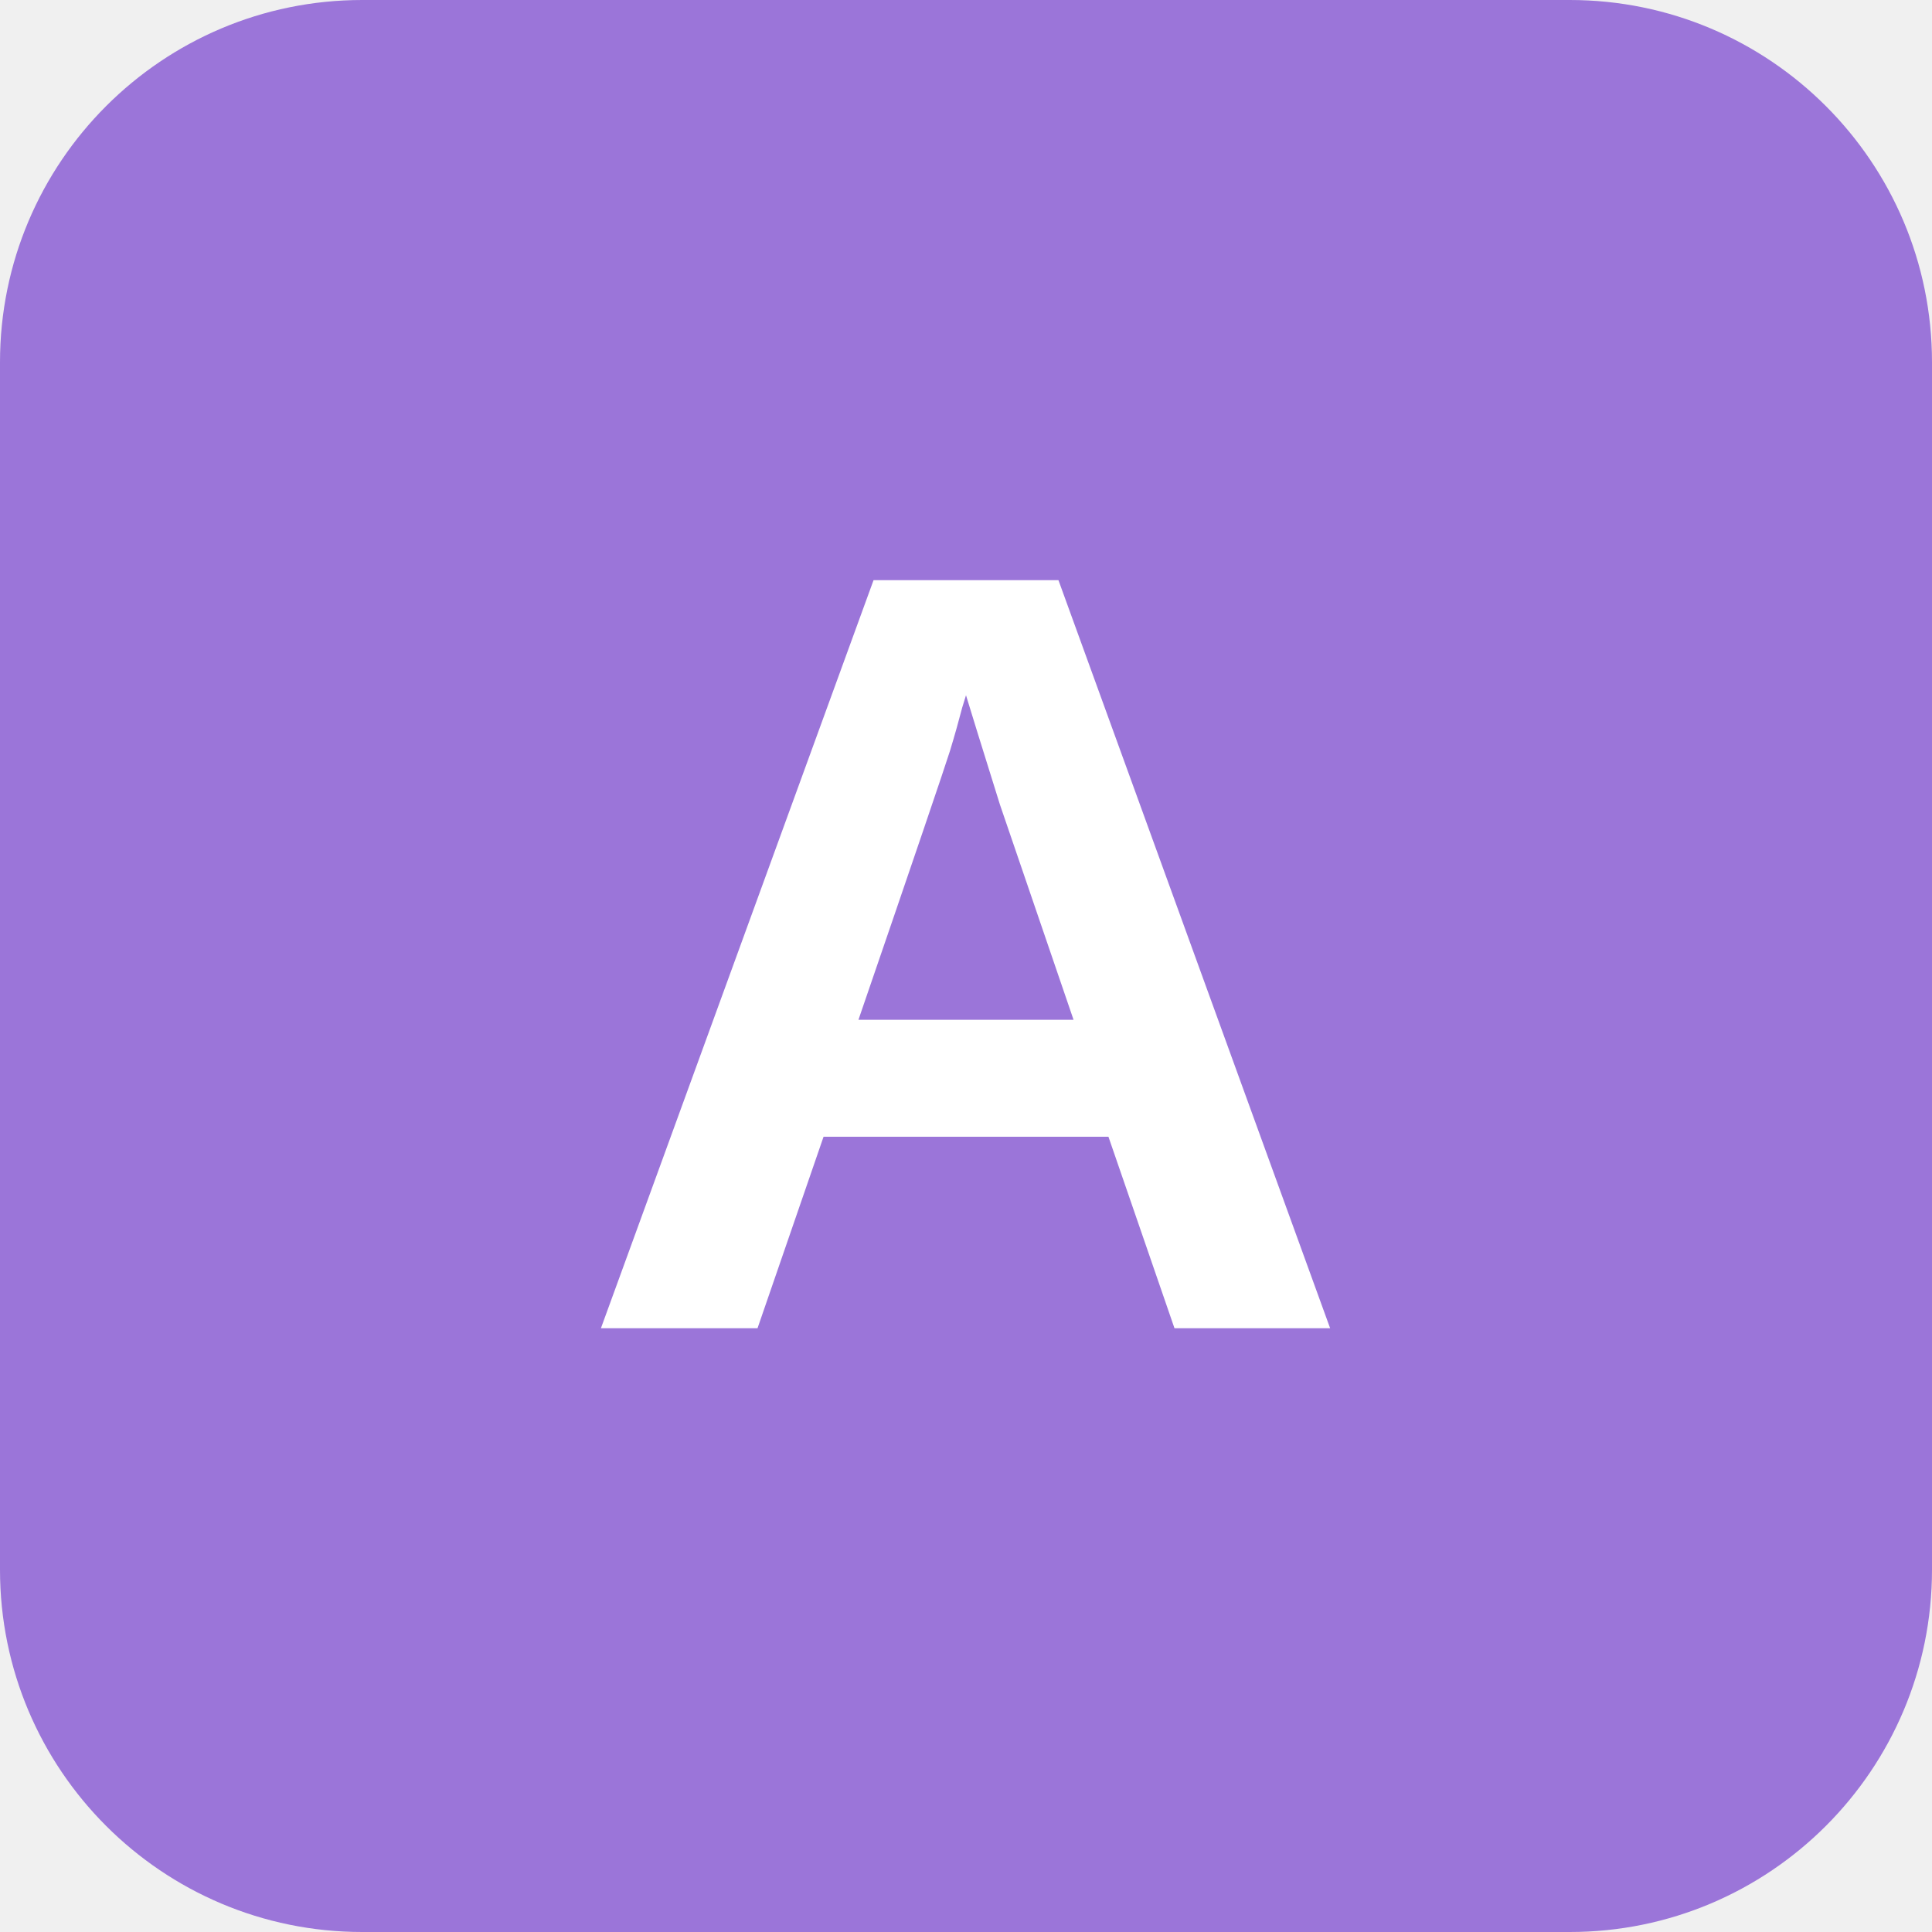
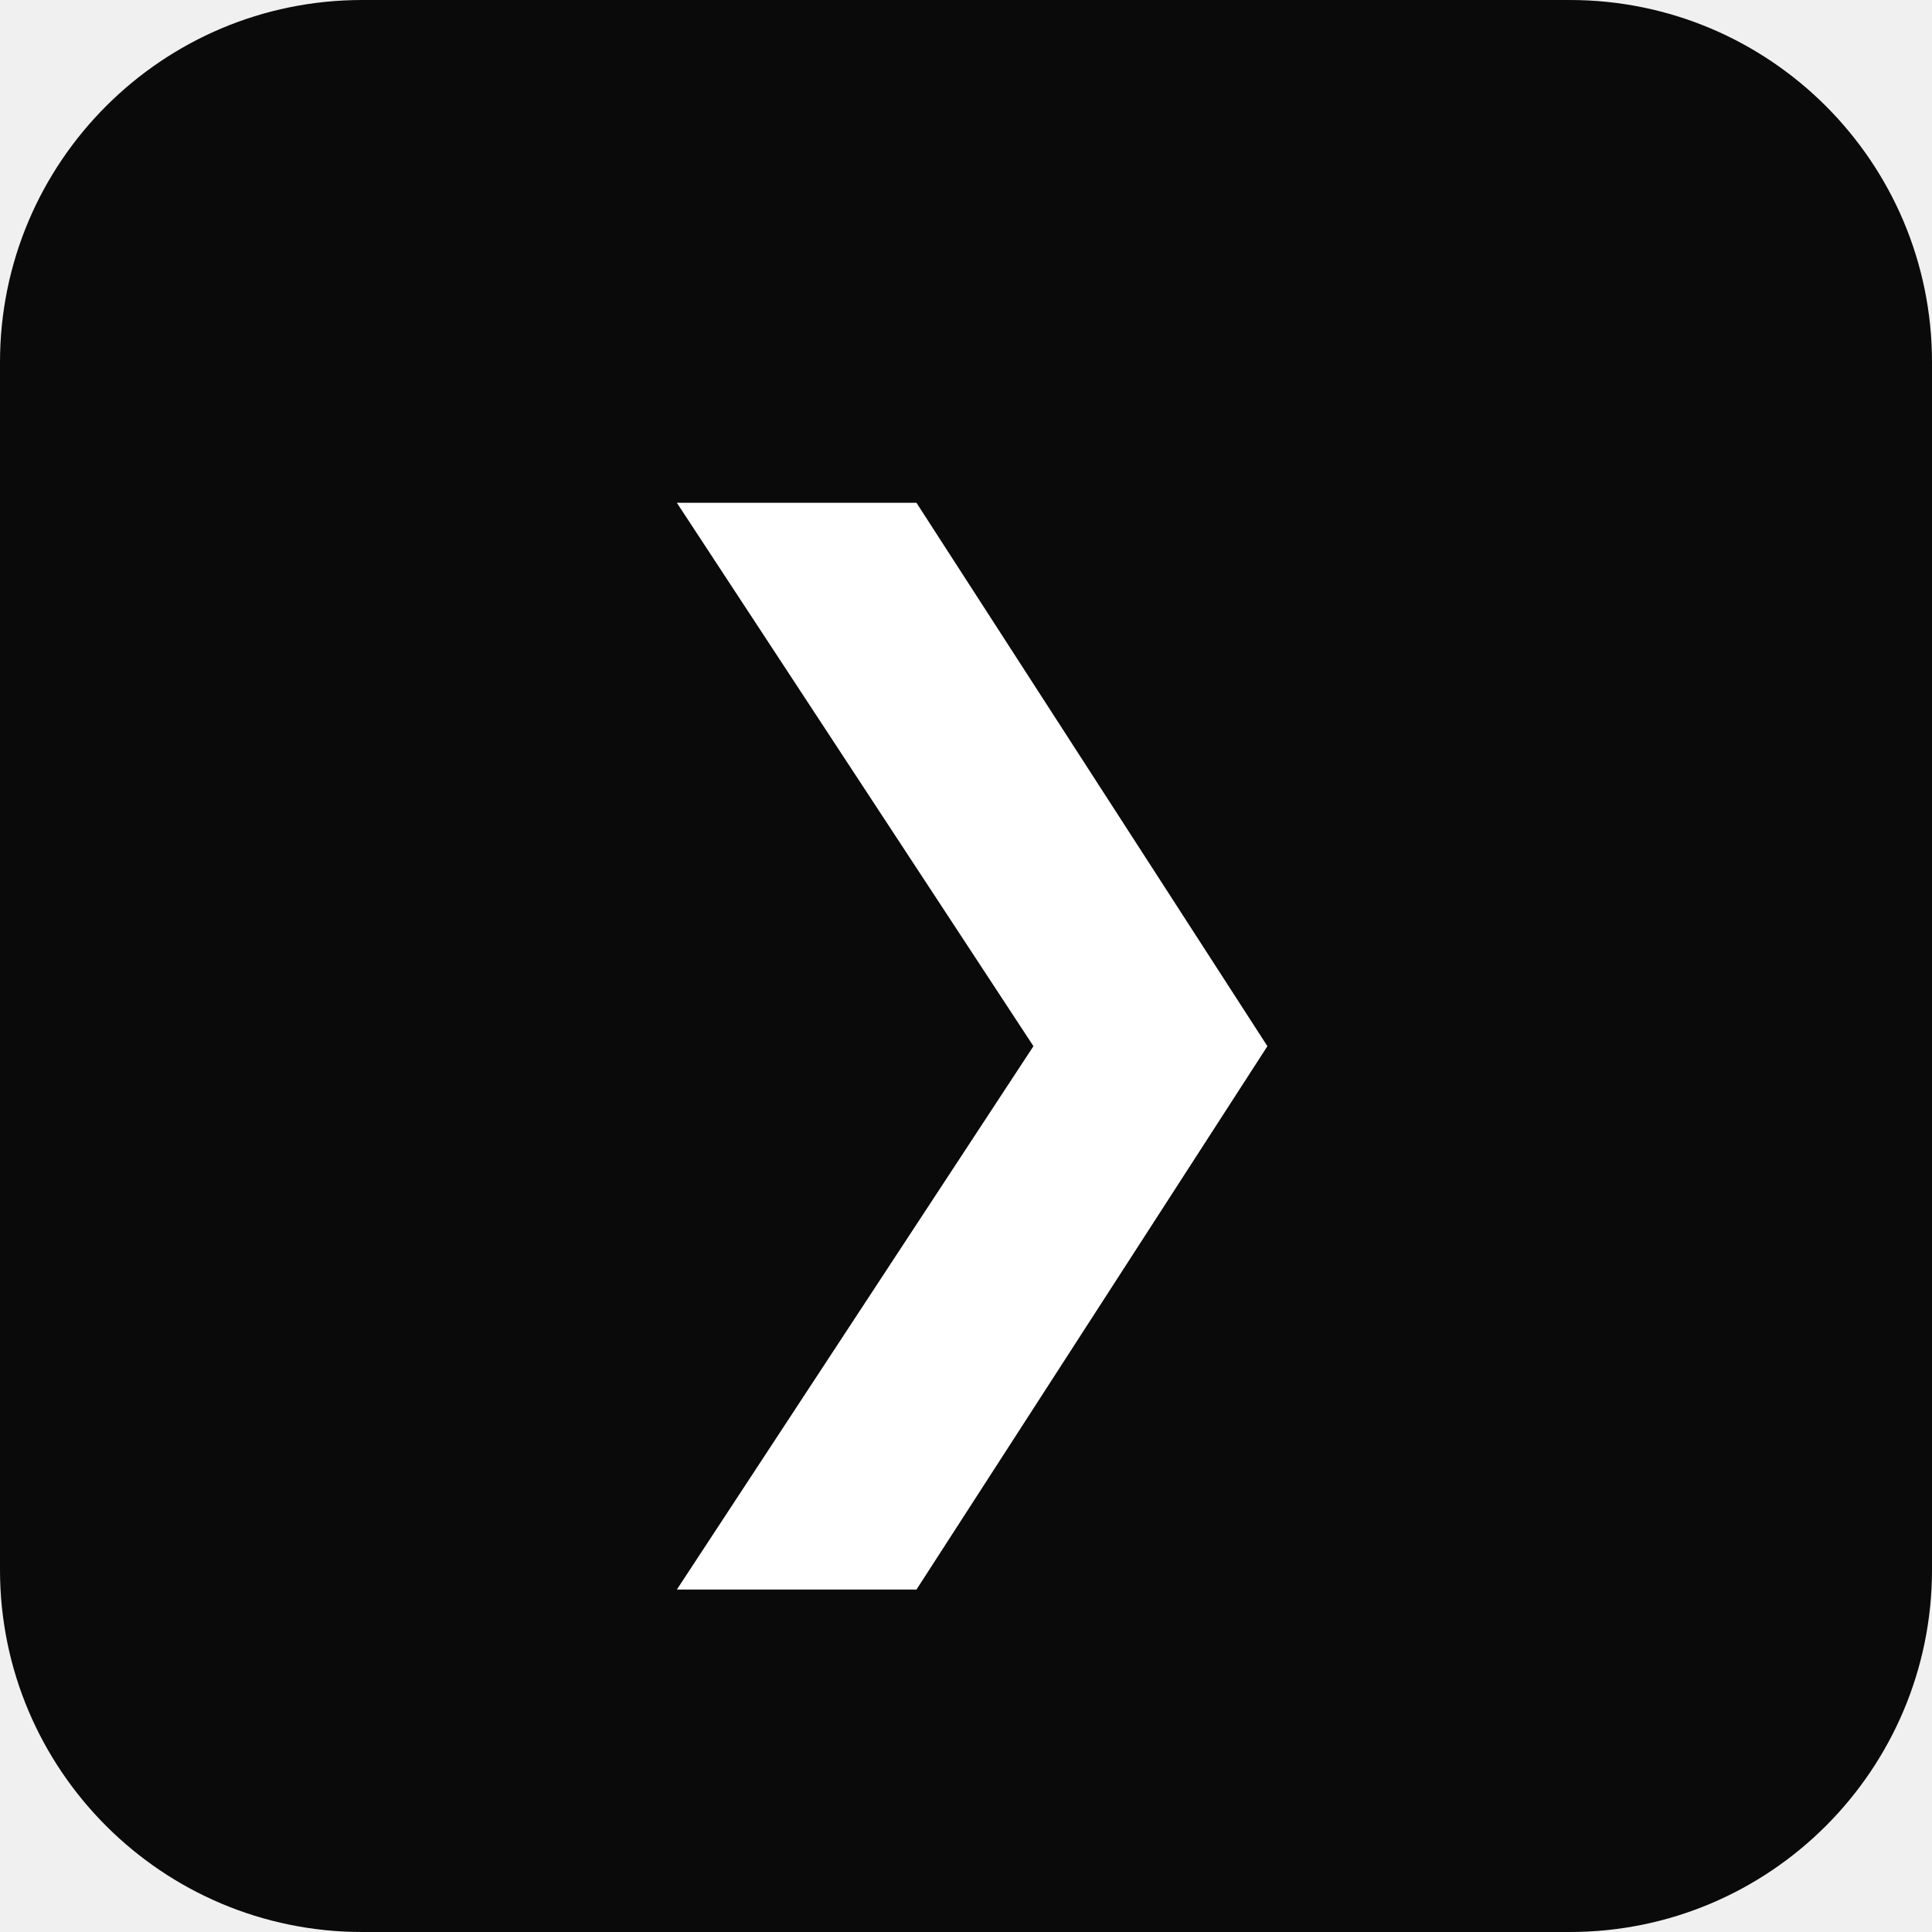
<svg xmlns="http://www.w3.org/2000/svg" viewBox="0 0 32 32" fill="none">
-   <rect width="32" height="32" rx="6" fill="#9B75D9" />
-   <text x="16" y="22" font-family="Arial,sans-serif" font-size="18" font-weight="bold" fill="white" text-anchor="middle">A</text>
+   <rect width="32" height="32" rx="6" fill="#0a0a0a" />
+   <text x="16" y="22" font-family="Arial,sans-serif" font-size="18" font-weight="bold" fill="white" text-anchor="middle">❯</text>
</svg>
